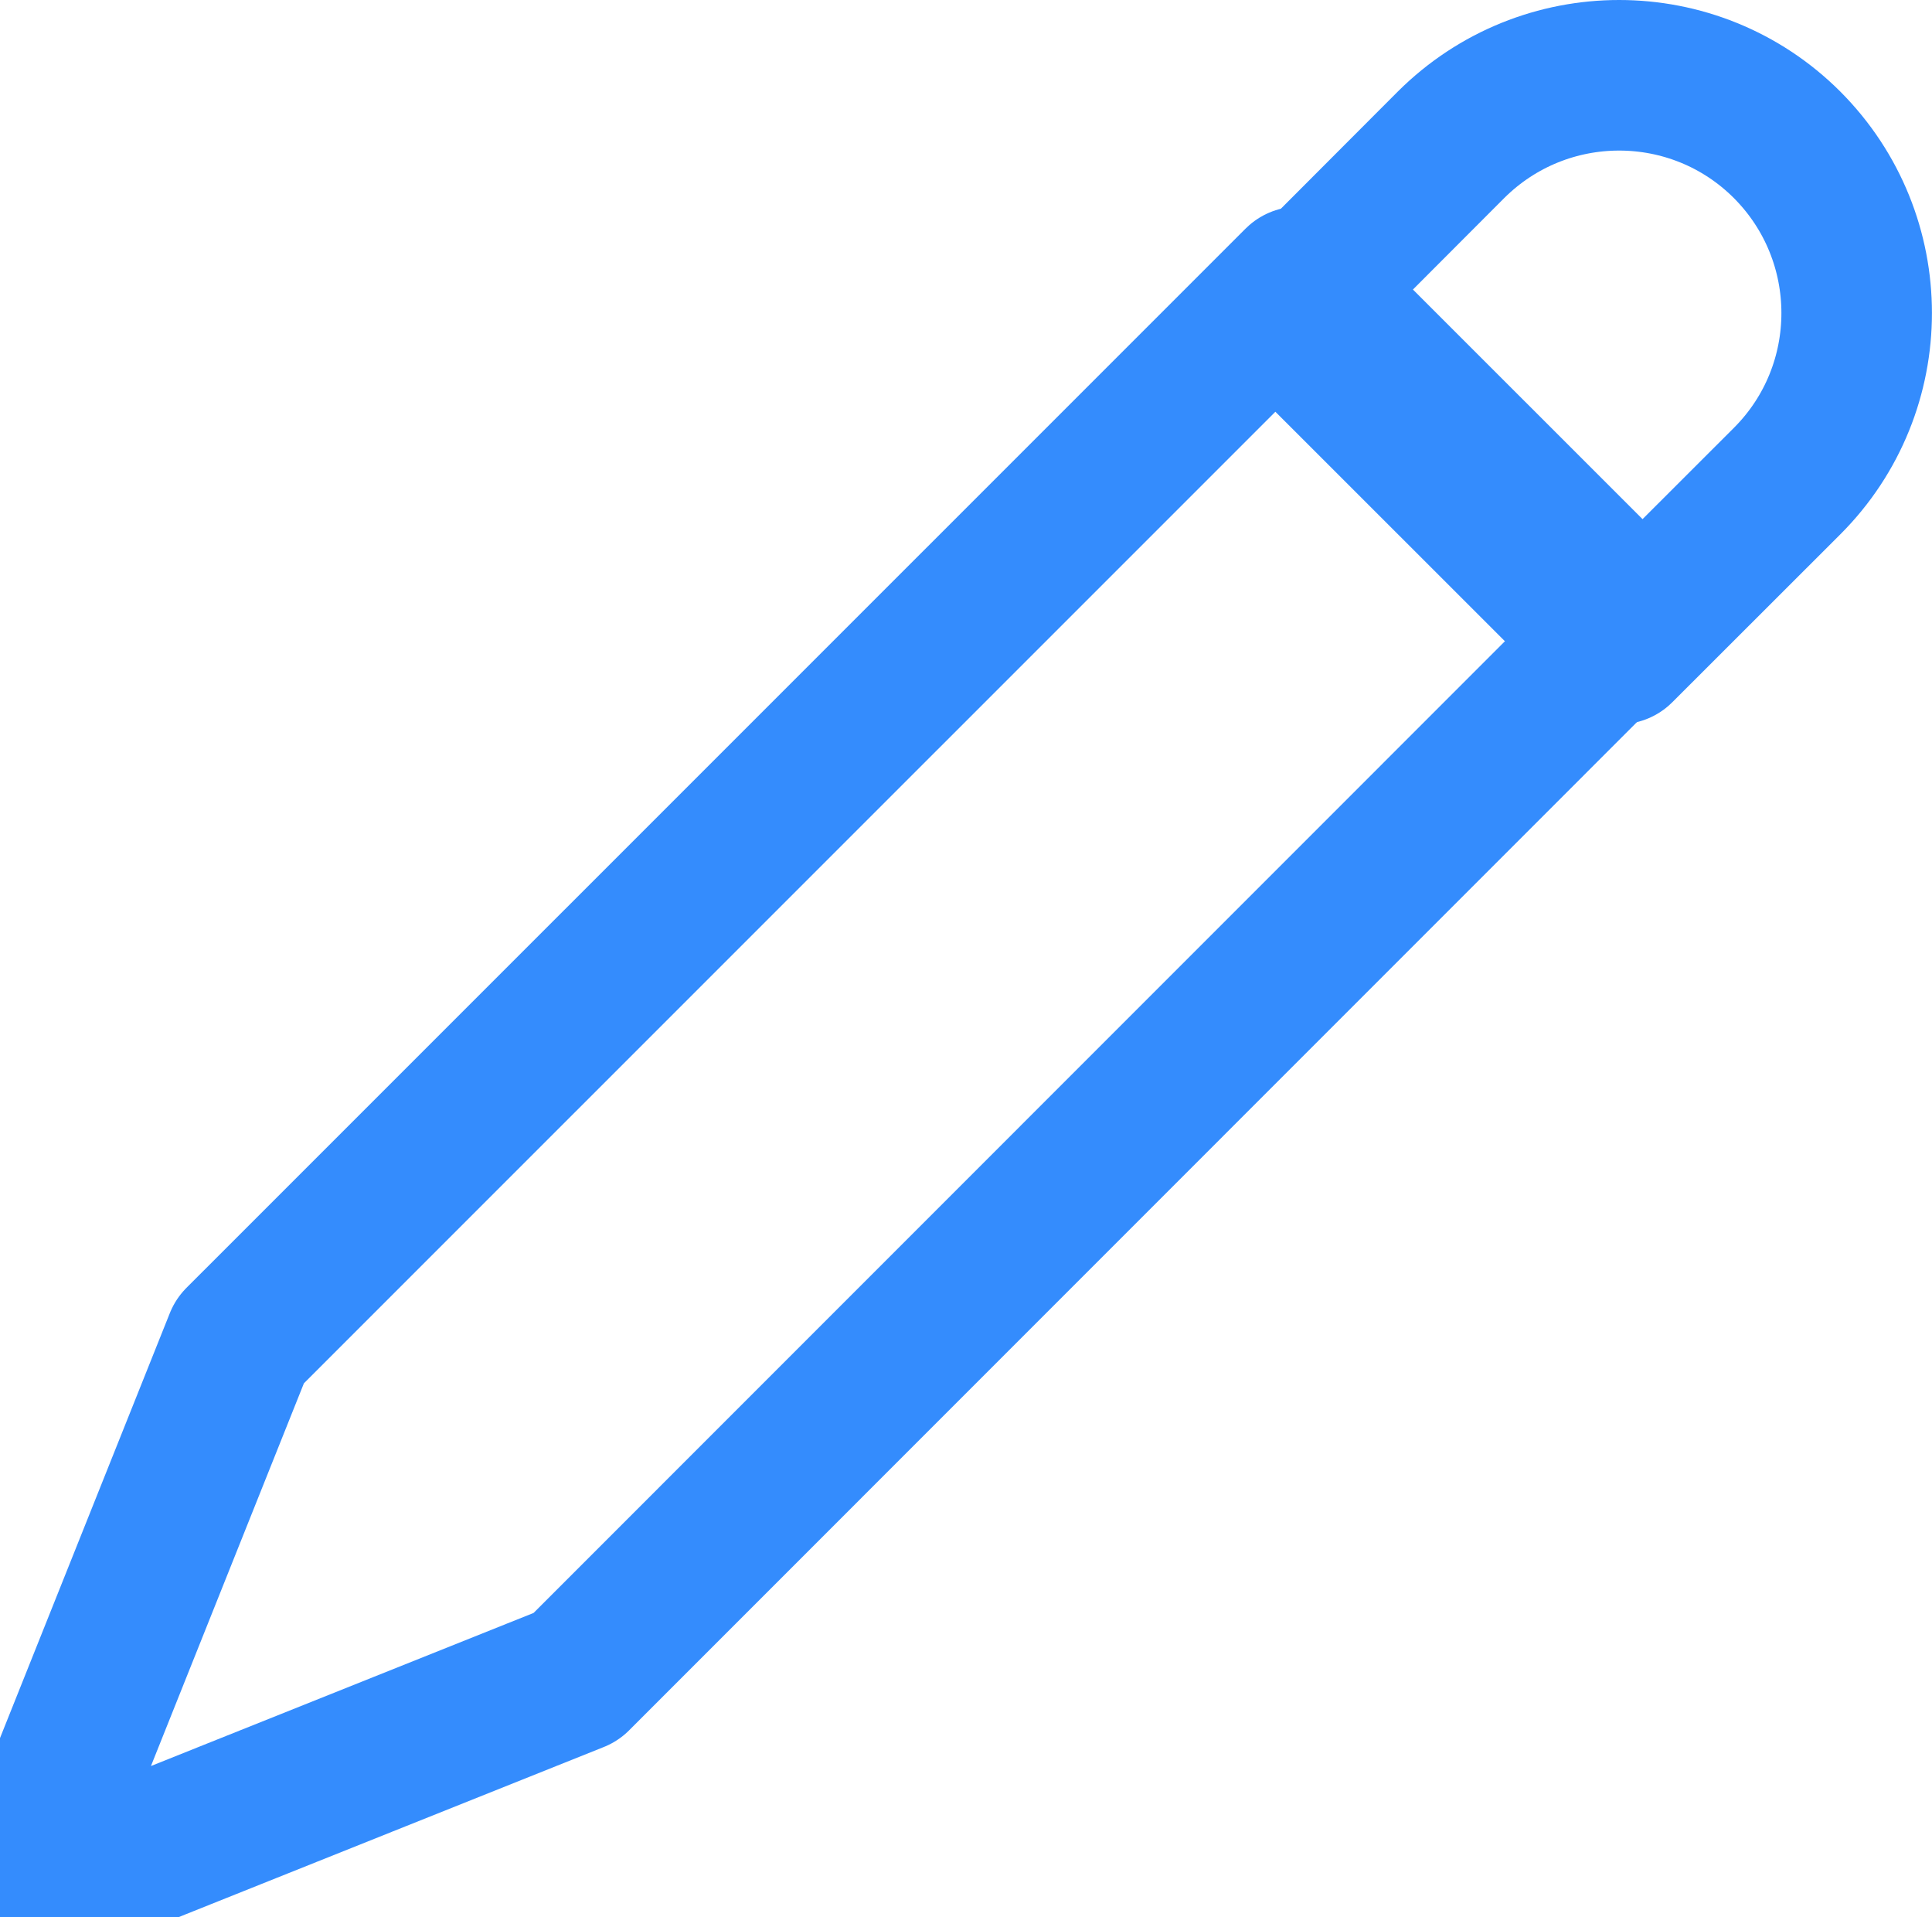
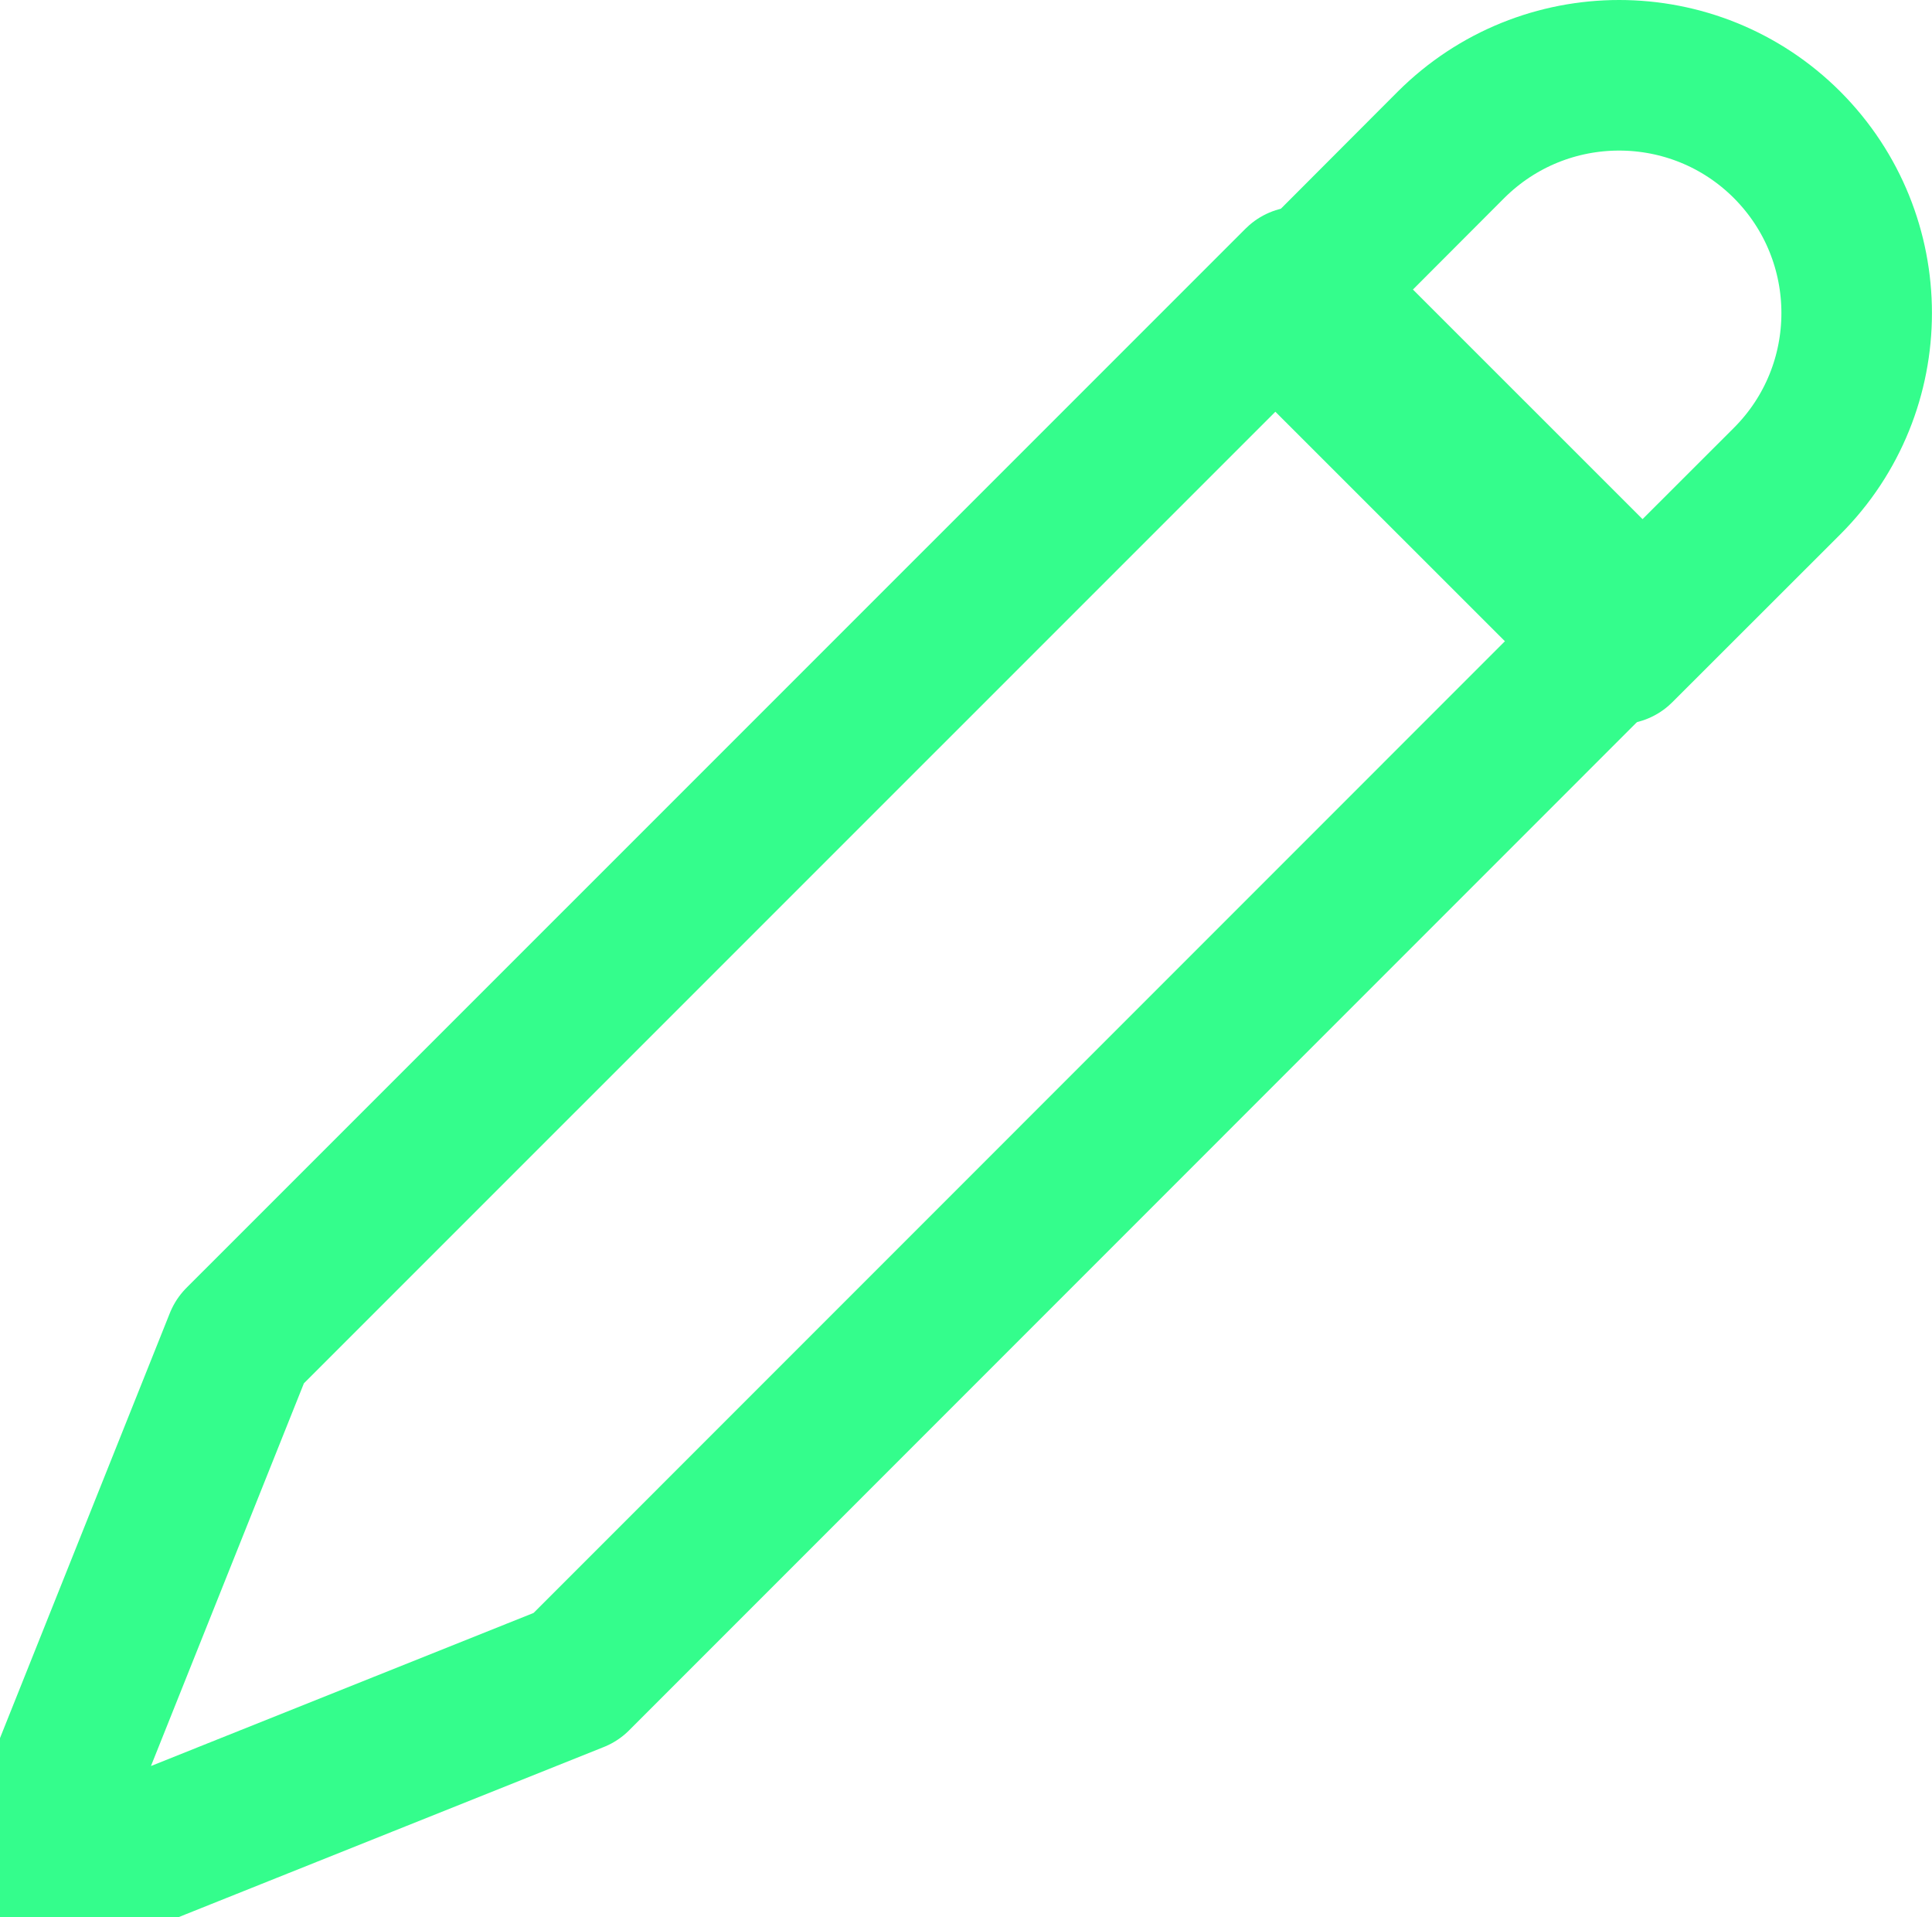
<svg xmlns="http://www.w3.org/2000/svg" width="12.834px" height="12.731px" viewBox="0 0 12.834 12.731" version="1.1">
  <g id="Artboards" stroke="none" stroke-width="1" fill="none" fill-rule="evenodd">
    <g id="Segmentation---assets" transform="translate(-218.9974, -64)">
      <g id="icon-rename" transform="translate(215, 60)">
        <rect id="Rectangle" x="0" y="0" width="20" height="20" />
-         <g id="Group-29" transform="translate(5, 5)" stroke="#348CFD" stroke-linecap="round" stroke-linejoin="round">
+         <g id="Group-29" transform="translate(5, 5)" stroke="#34FD8C" stroke-linecap="round" stroke-linejoin="round">
          <path d="M7.625,0.872 L9.857,3.103 L2.823,10.138 L-0.897,11.626 L0.59,7.906 L7.625,0.872 Z" id="Path" />
          <path d="M9.753,-0.5 C10.157,-0.5 10.561,-0.346 10.869,-0.038 C11.177,0.271 11.331,0.675 11.331,1.079 C11.331,1.483 11.177,1.887 10.869,2.195 L9.753,3.31 L7.521,1.079 L8.636,-0.038 C8.945,-0.346 9.349,-0.5 9.753,-0.5 Z" id="Path" />
        </g>
      </g>
    </g>
  </g>
</svg>
